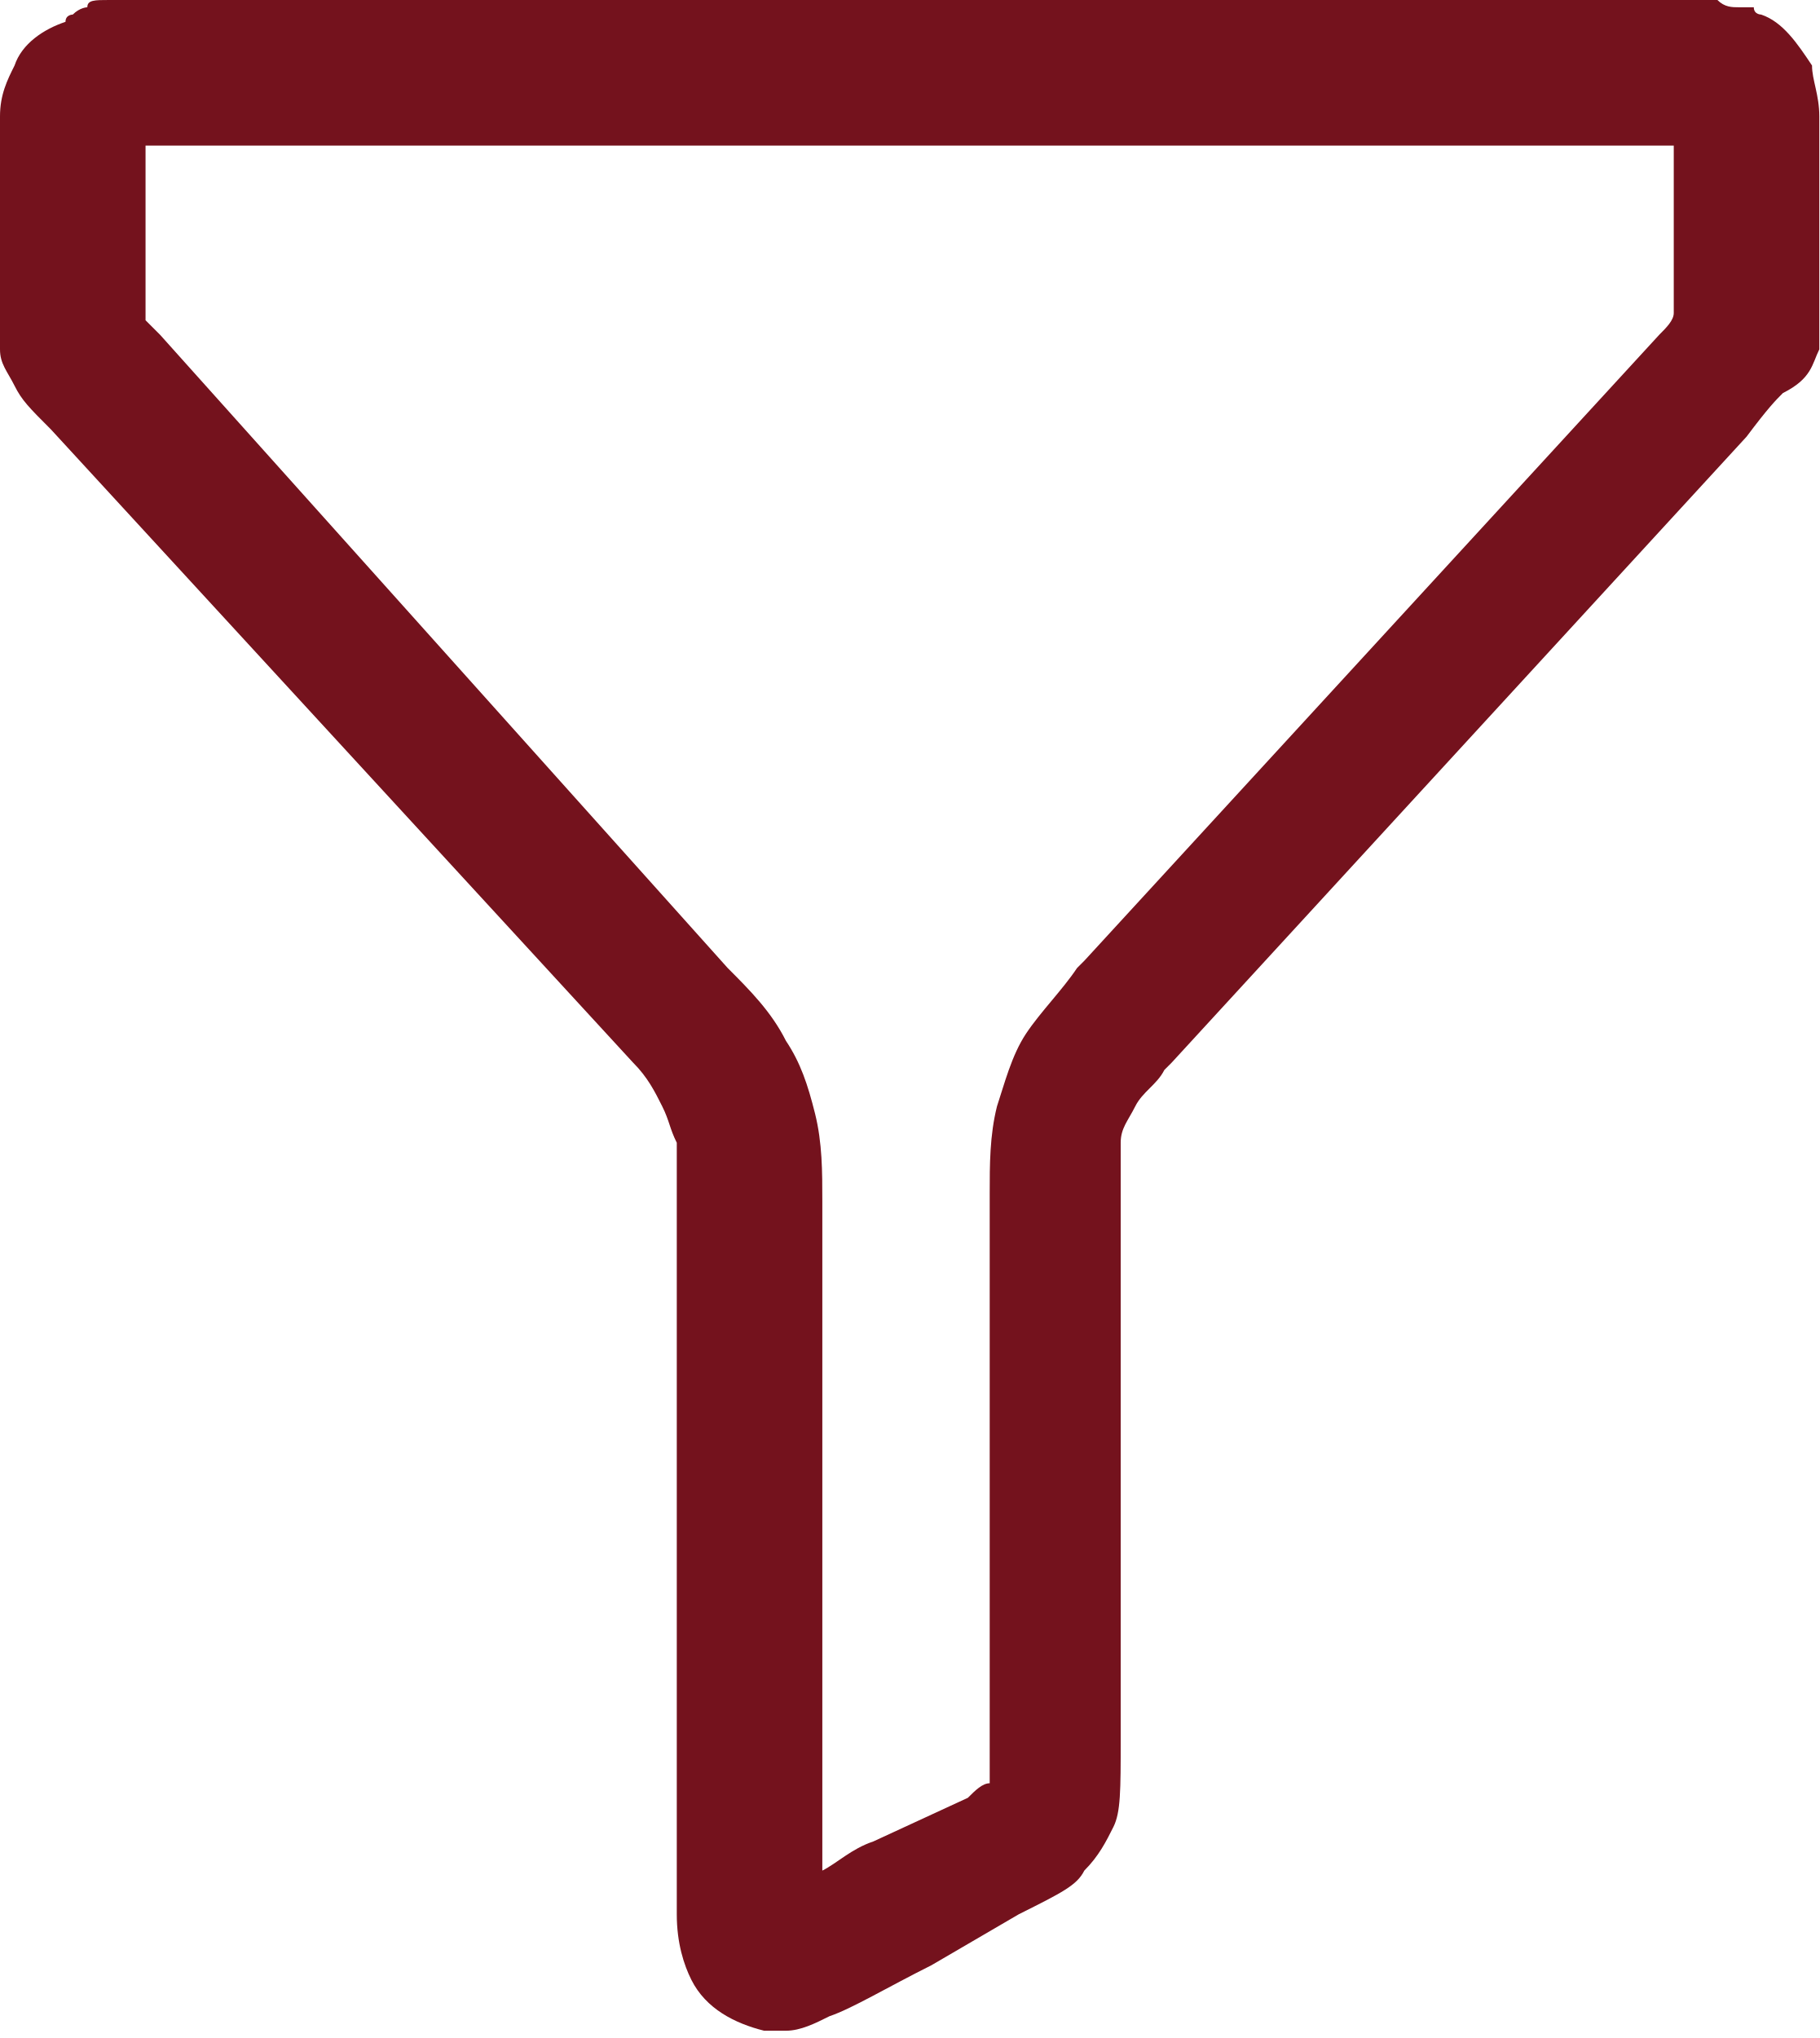
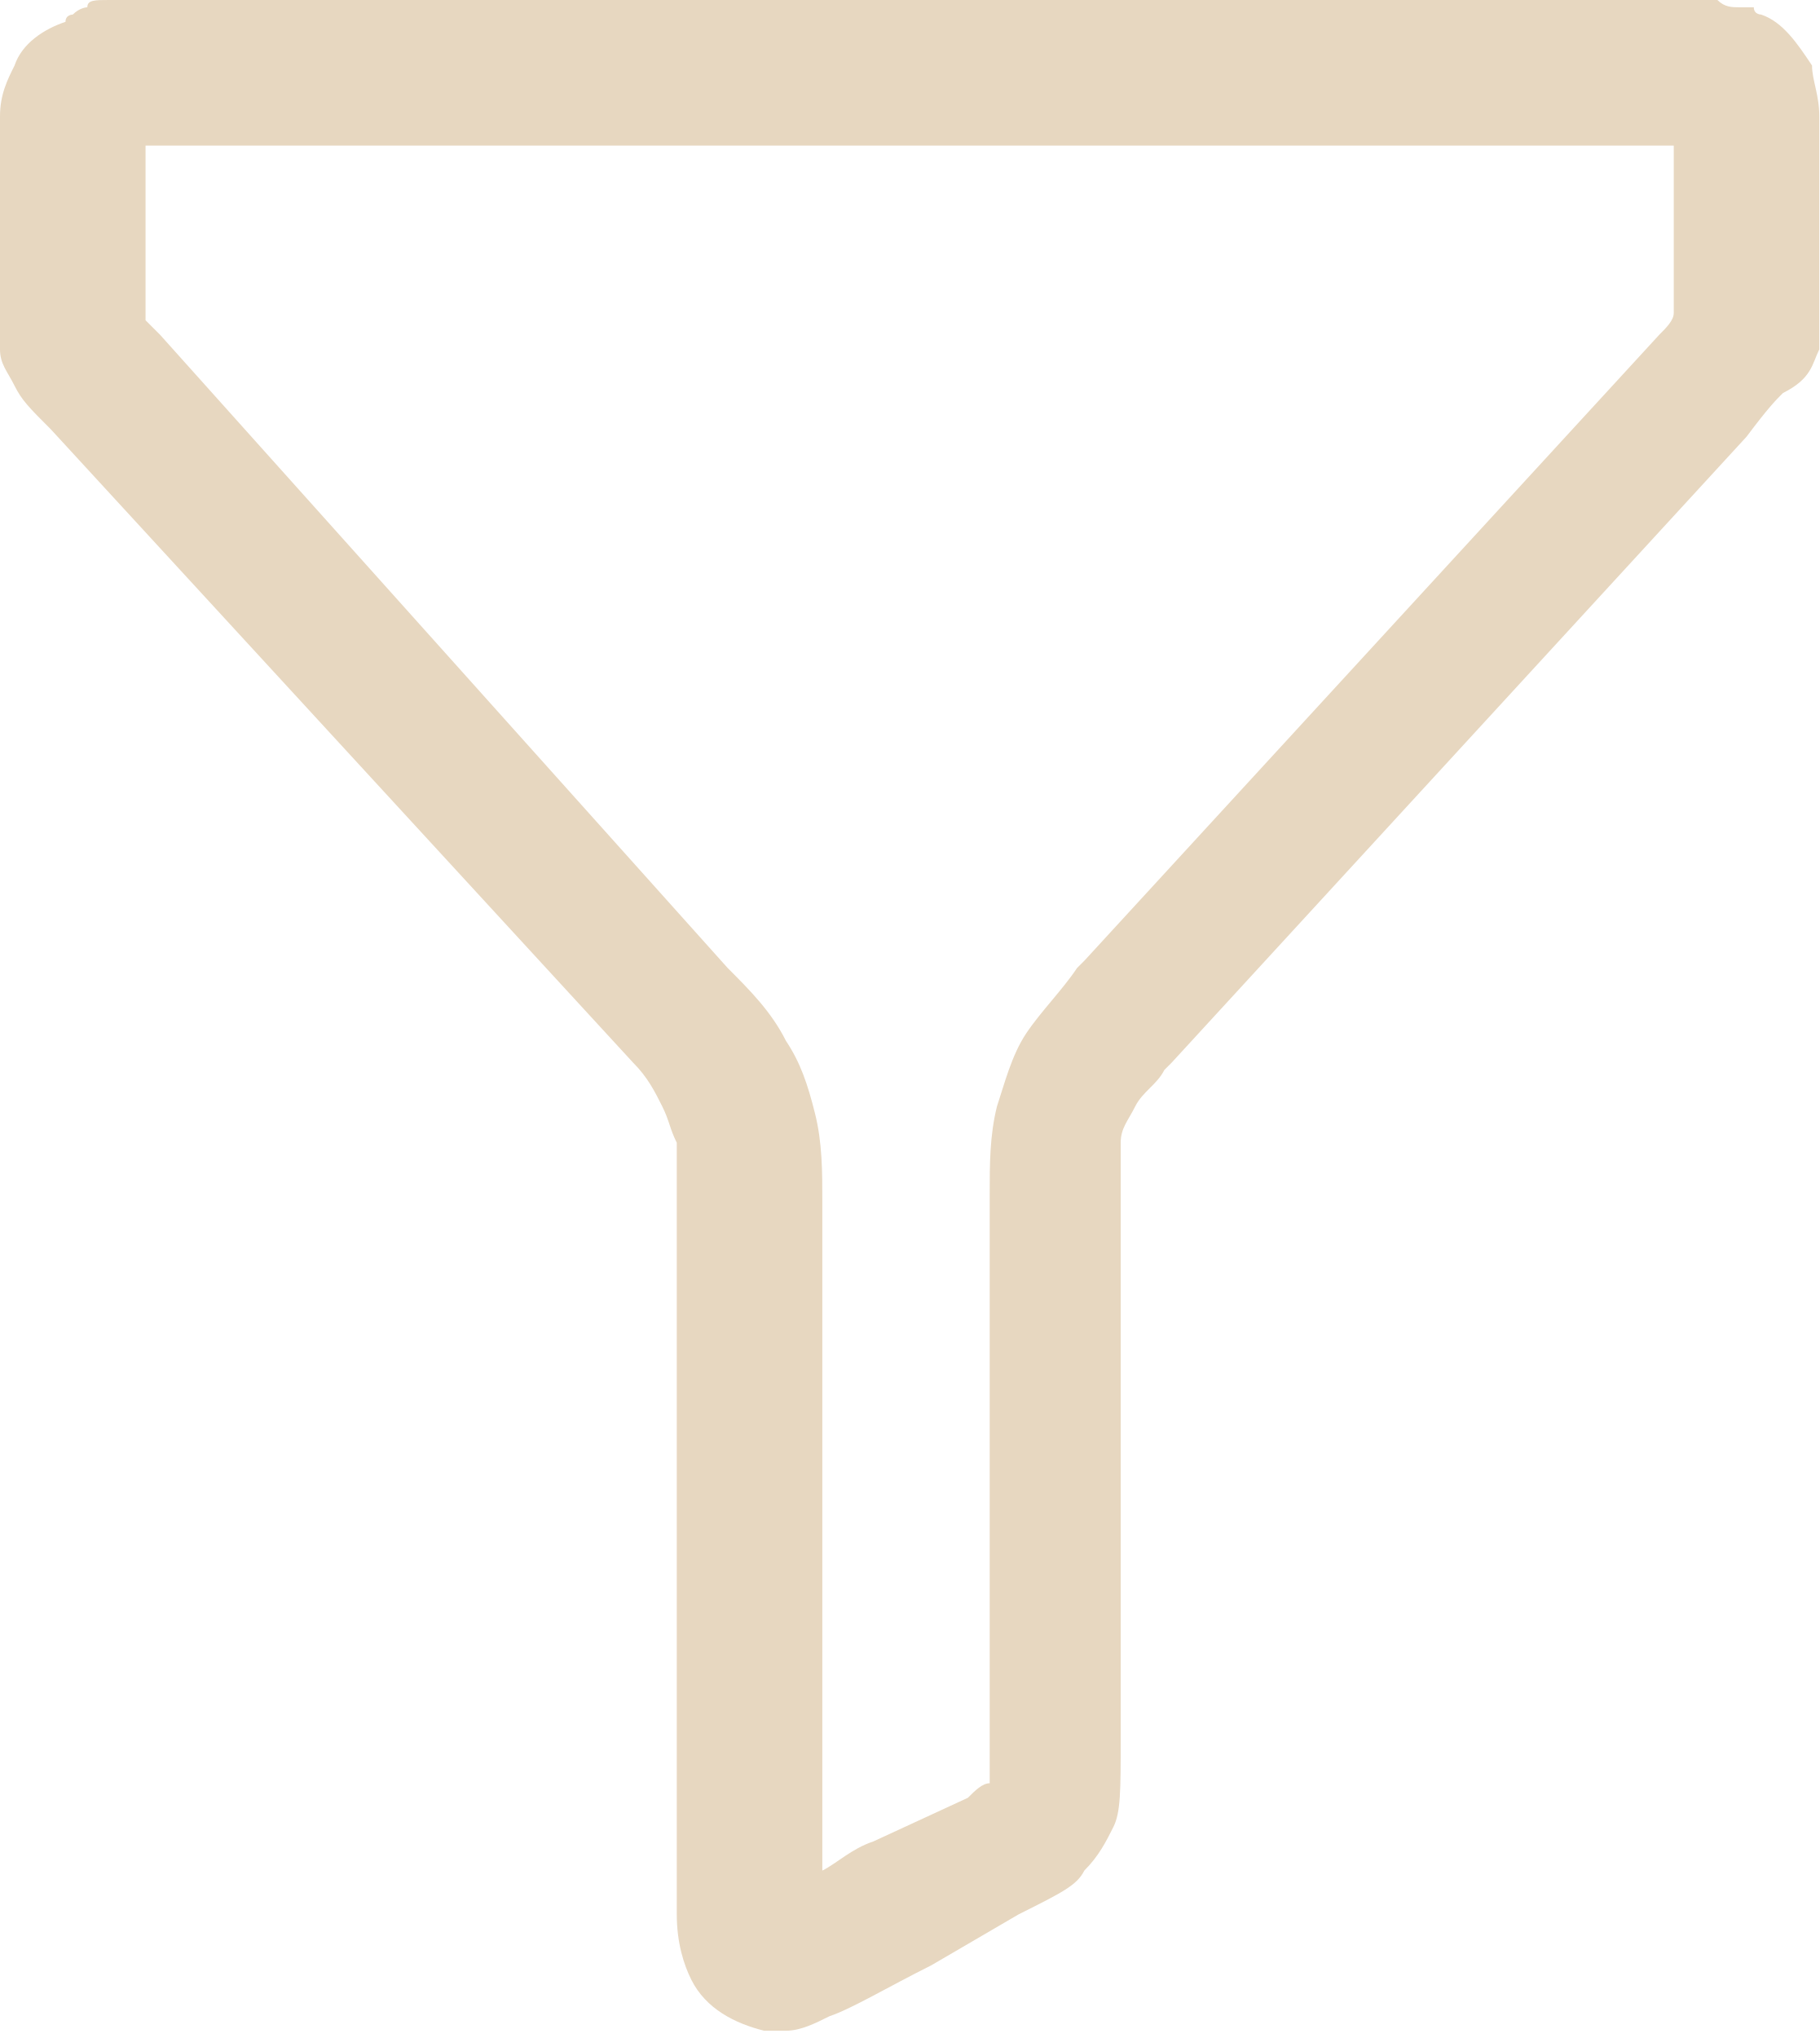
<svg xmlns="http://www.w3.org/2000/svg" version="1.1" id="Livello_1" x="0px" y="0px" viewBox="0 0 25 28" style="enable-background:new 0 0 25 28;" xml:space="preserve">
  <style type="text/css">
- 	.st0{fill:#74121D;}
+ 	.st0{fill:#e7d7c0;}
</style>
  <path class="st0" d="M25,1.6c0-0.3-0.1-0.5-0.1-0.7c0,0,0,0,0,0c0,0,0,0,0,0c0,0,0,0,0,0c0,0,0,0,0,0c-0.2-0.3-0.4-0.6-0.7-0.7  c0,0-0.1,0-0.1-0.1c0,0,0,0-0.1,0c0,0-0.1,0-0.1,0c-0.1,0-0.2,0-0.3-0.1c-0.2,0-0.5,0-1,0h-20C2,0,1.7,0,1.5,0c-0.2,0-0.3,0-0.3,0.1  c0,0-0.1,0-0.2,0.1c0,0-0.1,0-0.1,0.1C0.6,0.4,0.3,0.6,0.2,0.9C0.1,1.1,0,1.3,0,1.6c0,0.3,0,0.6,0,1.1V4c0,0.5,0,0.6,0,0.8  c0,0.2,0.1,0.3,0.2,0.5c0.1,0.2,0.2,0.3,0.5,0.6l8,8.7C8.9,14.8,9,15,9.1,15.2c0,0,0,0,0,0c0,0,0,0,0,0c0.1,0.2,0.1,0.3,0.2,0.5  c0,0.2,0,0.4,0,0.8v8.1c0,0.8,0,1.3,0,1.7c0,0.4,0.1,0.7,0.2,0.9c0,0,0,0,0,0c0,0,0,0,0,0c0.2,0.4,0.6,0.6,1,0.7c0.1,0,0.1,0,0.2,0  c0,0,0.1,0,0.1,0c0.2,0,0.4-0.1,0.6-0.2c0.3-0.1,0.8-0.4,1.4-0.7l1.2-0.7c0.6-0.3,0.8-0.4,0.9-0.6c0.2-0.2,0.3-0.4,0.4-0.6  c0.1-0.2,0.1-0.5,0.1-1.2v-7.5c0-0.3,0-0.5,0-0.7c0,0,0,0,0,0c0-0.2,0.1-0.3,0.2-0.5c0,0,0,0,0,0c0.1-0.2,0.3-0.3,0.4-0.5  c0,0,0.1-0.1,0.1-0.1l7.9-8.6c0.3-0.4,0.4-0.5,0.5-0.6C24.9,5.2,24.9,5,25,4.8c0-0.2,0-0.3,0-0.8V2.7C25,2.2,25,1.9,25,1.6z   M22.8,4.6l-7.9,8.6c0,0-0.1,0.1-0.1,0.1c-0.2,0.3-0.5,0.6-0.7,0.9c0,0,0,0,0,0c0,0,0,0,0,0c-0.2,0.3-0.3,0.7-0.4,1c0,0,0,0,0,0  c-0.1,0.4-0.1,0.8-0.1,1.2V24c0,0.2,0,0.4,0,0.5c-0.1,0-0.2,0.1-0.3,0.2L12,25.3c-0.3,0.1-0.5,0.3-0.7,0.4c0-0.3,0-0.6,0-1v-8.2  c0-0.4,0-0.8-0.1-1.2c-0.1-0.4-0.2-0.7-0.4-1c0,0,0,0,0,0c0,0,0,0,0,0c0,0,0,0,0,0c0,0,0,0,0,0c-0.2-0.4-0.5-0.7-0.8-1L2.2,4.6  C2.1,4.5,2,4.4,2,4.4C2,4.3,2,4.2,2,4V2.7C2,2.4,2,2.2,2,2c0.1,0,0.3,0,0.5,0h20c0.2,0,0.4,0,0.5,0c0,0.2,0,0.4,0,0.7V4  c0,0.2,0,0.3,0,0.3C23,4.4,22.9,4.5,22.8,4.6z" />
</svg>
